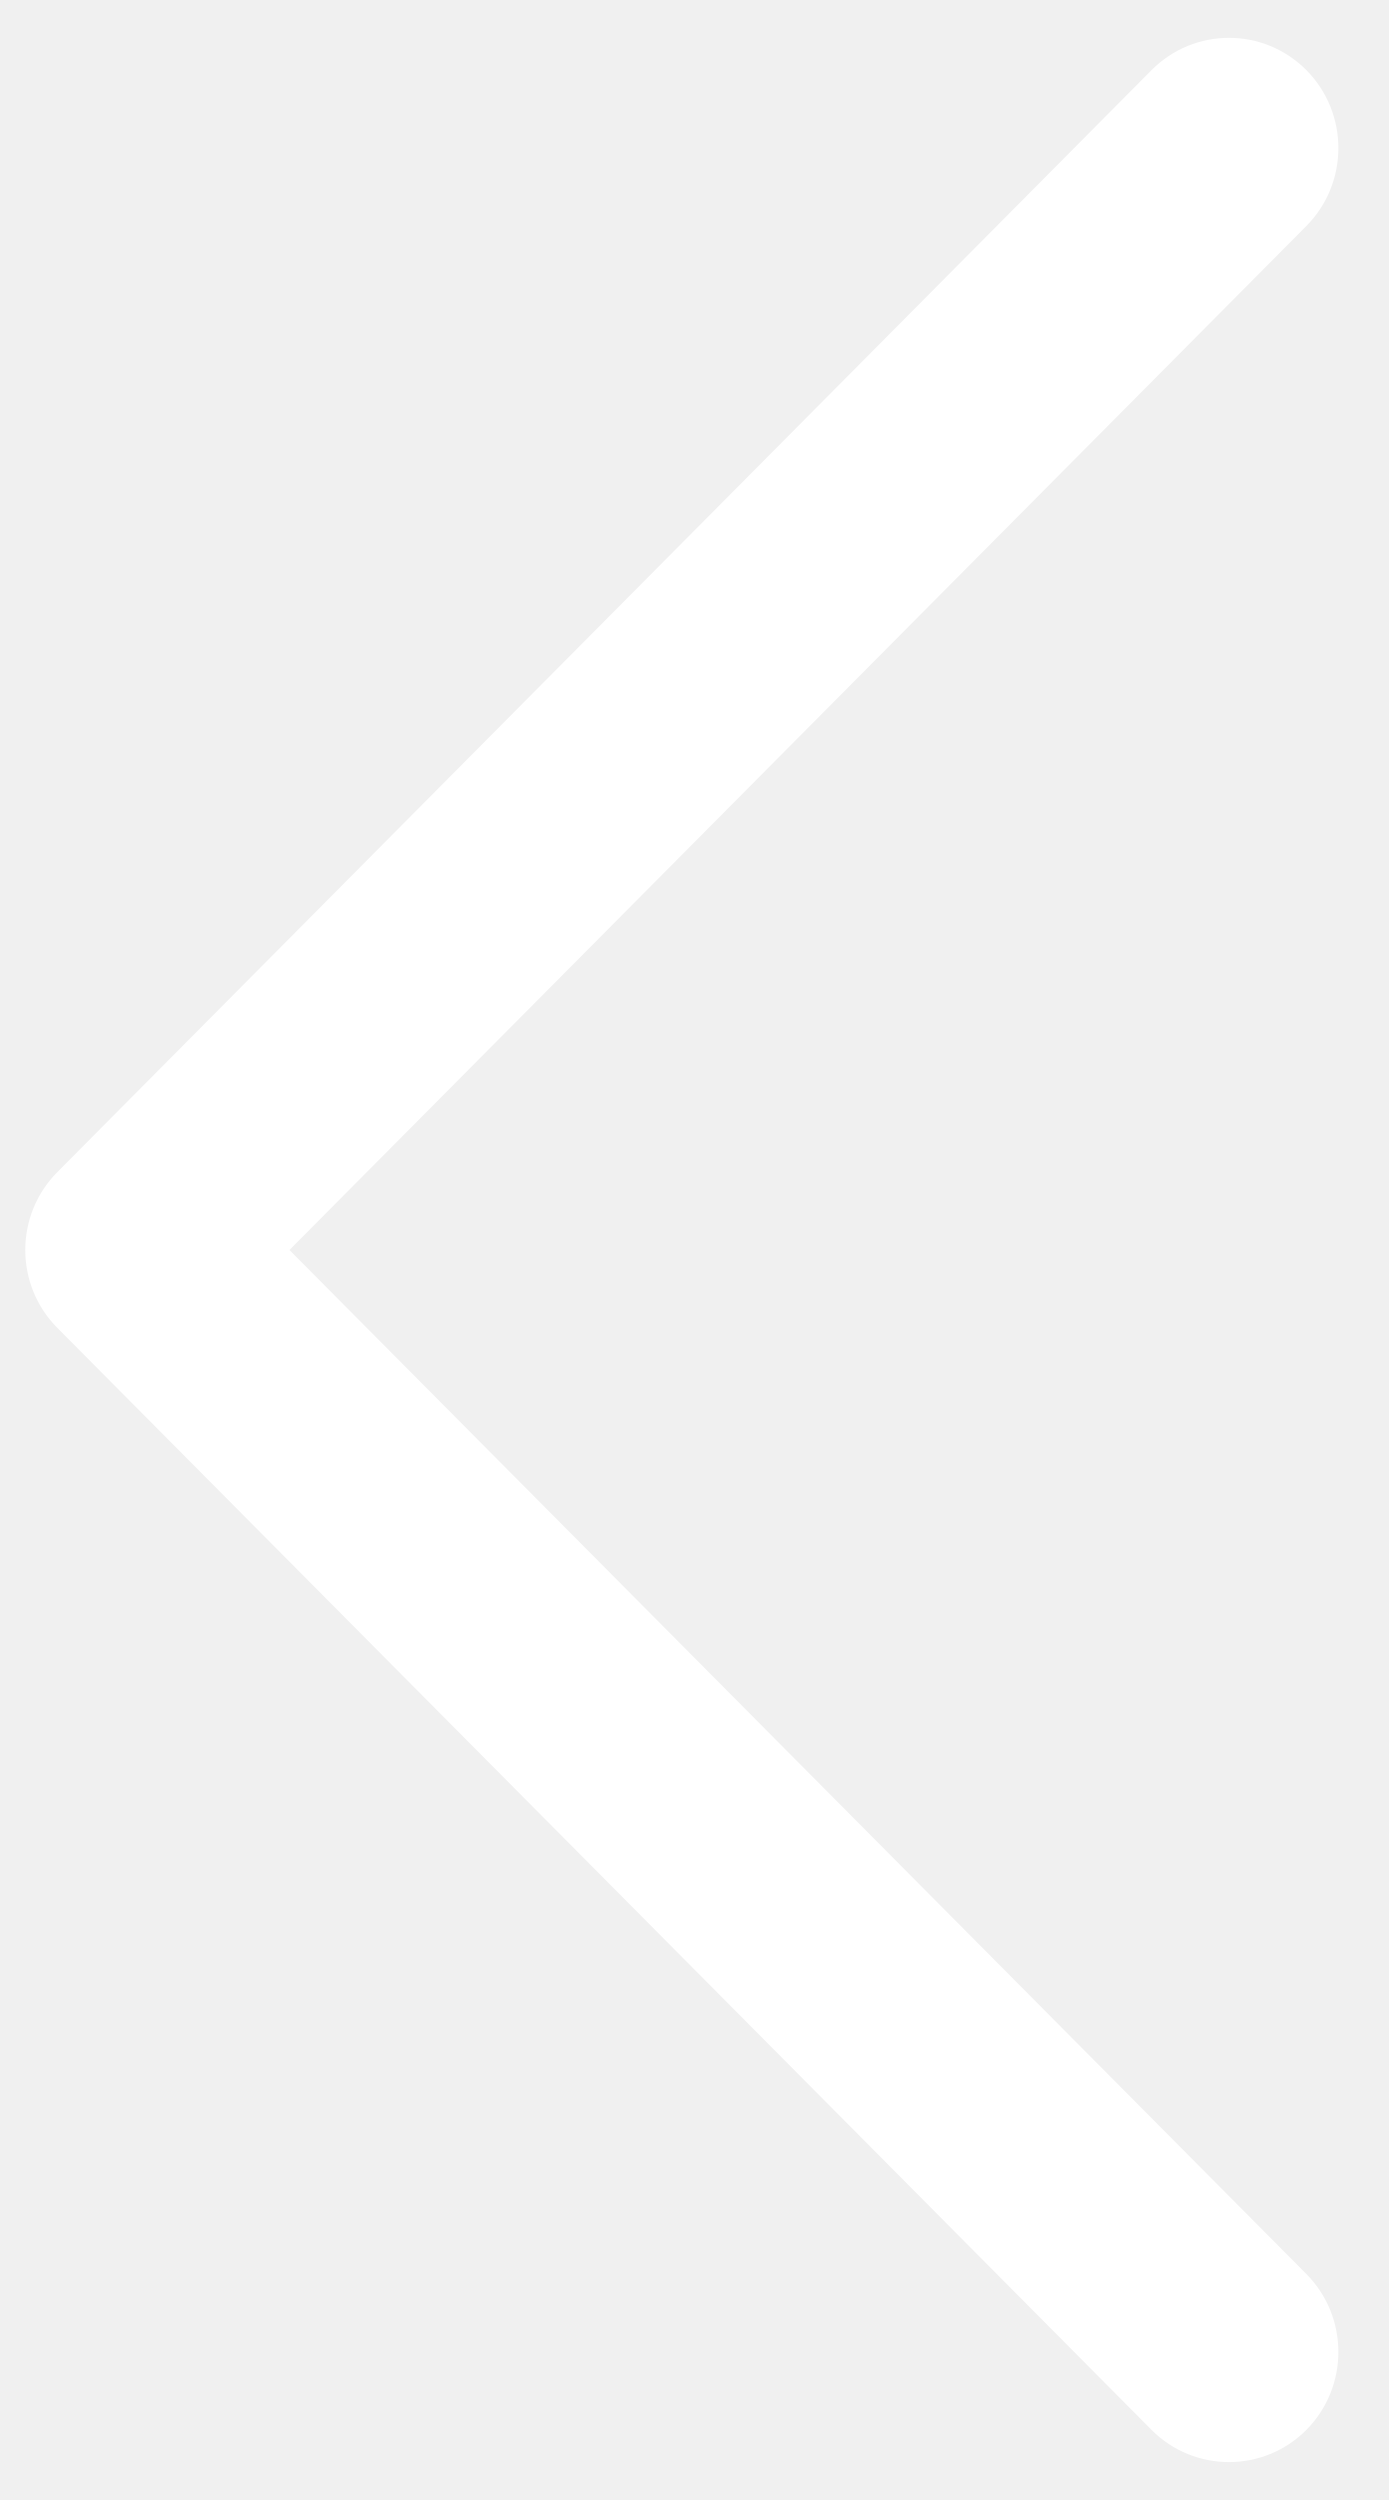
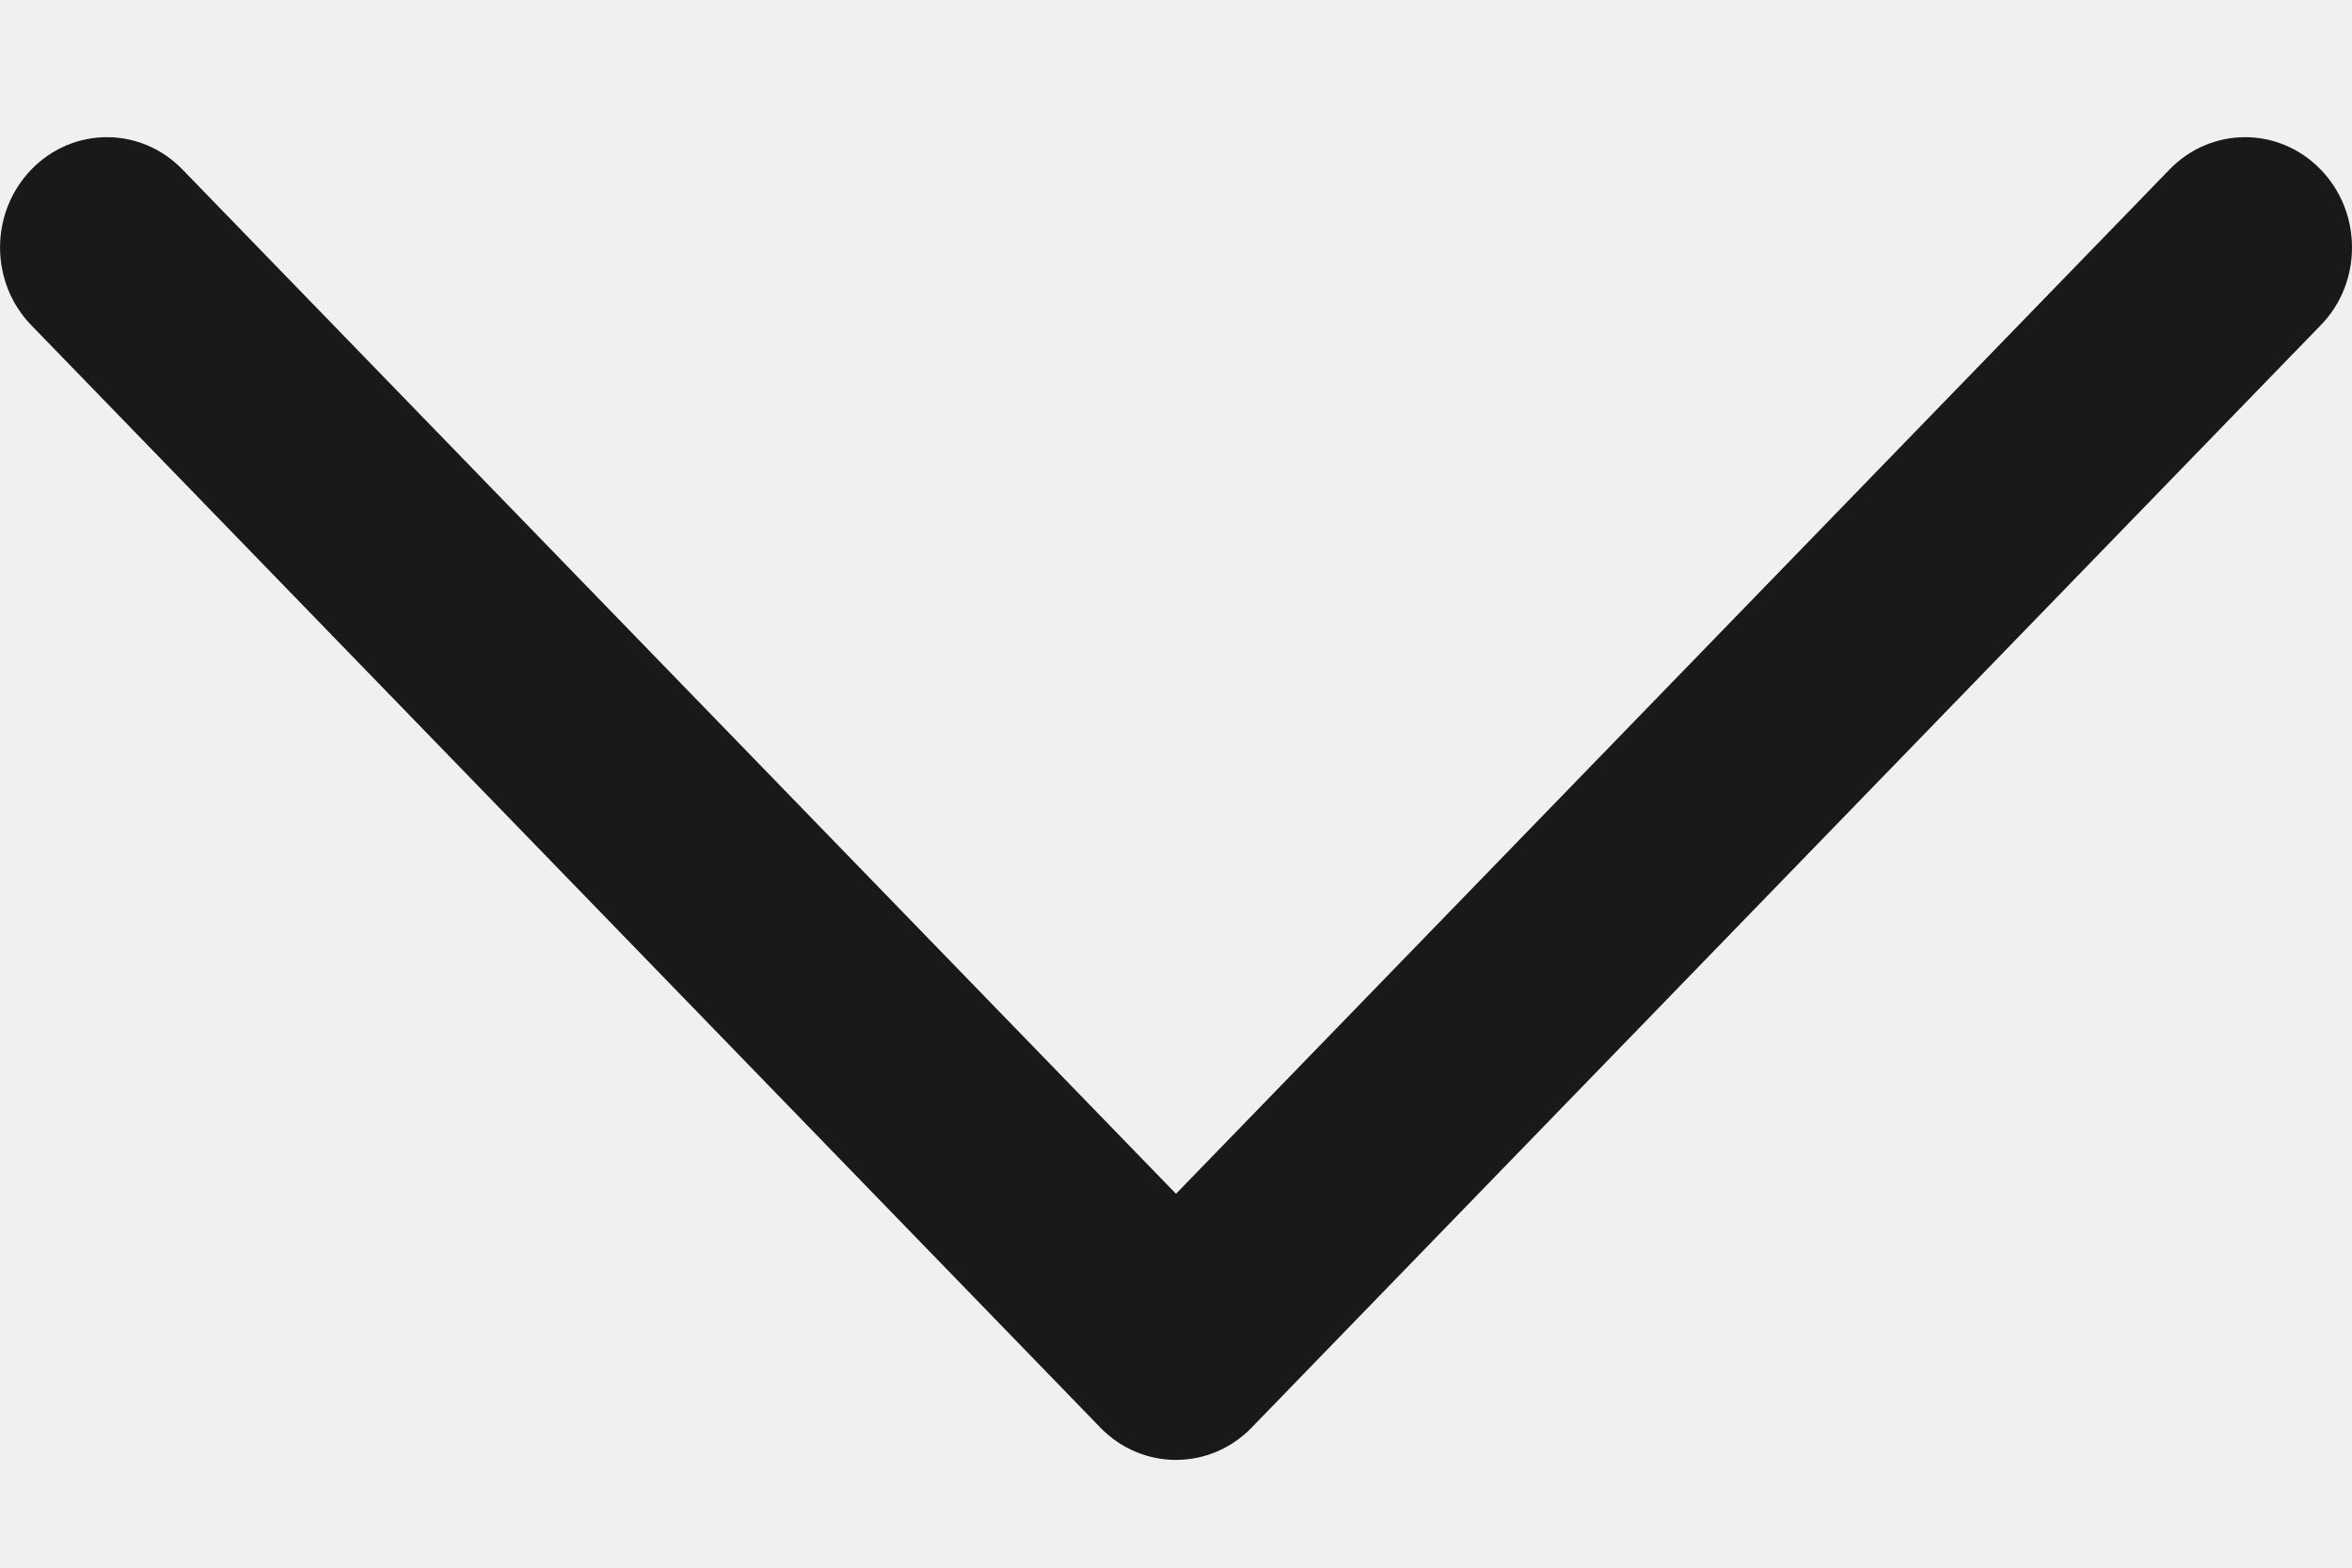
- <svg xmlns="http://www.w3.org/2000/svg" width="10" height="18" viewBox="0 0 10 18" fill="none">
-   <path d="M8.849 17.727C8.647 17.727 8.445 17.65 8.291 17.495L0.413 9.561C0.105 9.251 0.105 8.749 0.413 8.439L8.291 0.505C8.599 0.195 9.098 0.195 9.406 0.505C9.713 0.815 9.713 1.317 9.406 1.627L2.084 9L9.406 16.373C9.713 16.683 9.713 17.185 9.406 17.495C9.252 17.65 9.05 17.727 8.849 17.727Z" fill="white" />
+ <svg xmlns="http://www.w3.org/2000/svg" width="12" height="8" viewBox="0 0 12 8" fill="none">
+   <path d="M12 1.263C12 1.407 11.947 1.551 11.84 1.66L6.386 7.285C6.173 7.505 5.827 7.505 5.614 7.285L0.16 1.66C-0.053 1.441 -0.053 1.085 0.16 0.865C0.373 0.645 0.718 0.645 0.931 0.865L6 6.092L11.069 0.865C11.282 0.645 11.627 0.645 11.84 0.865C11.947 0.975 12 1.119 12 1.263Z" fill="#191919" />
</svg>
